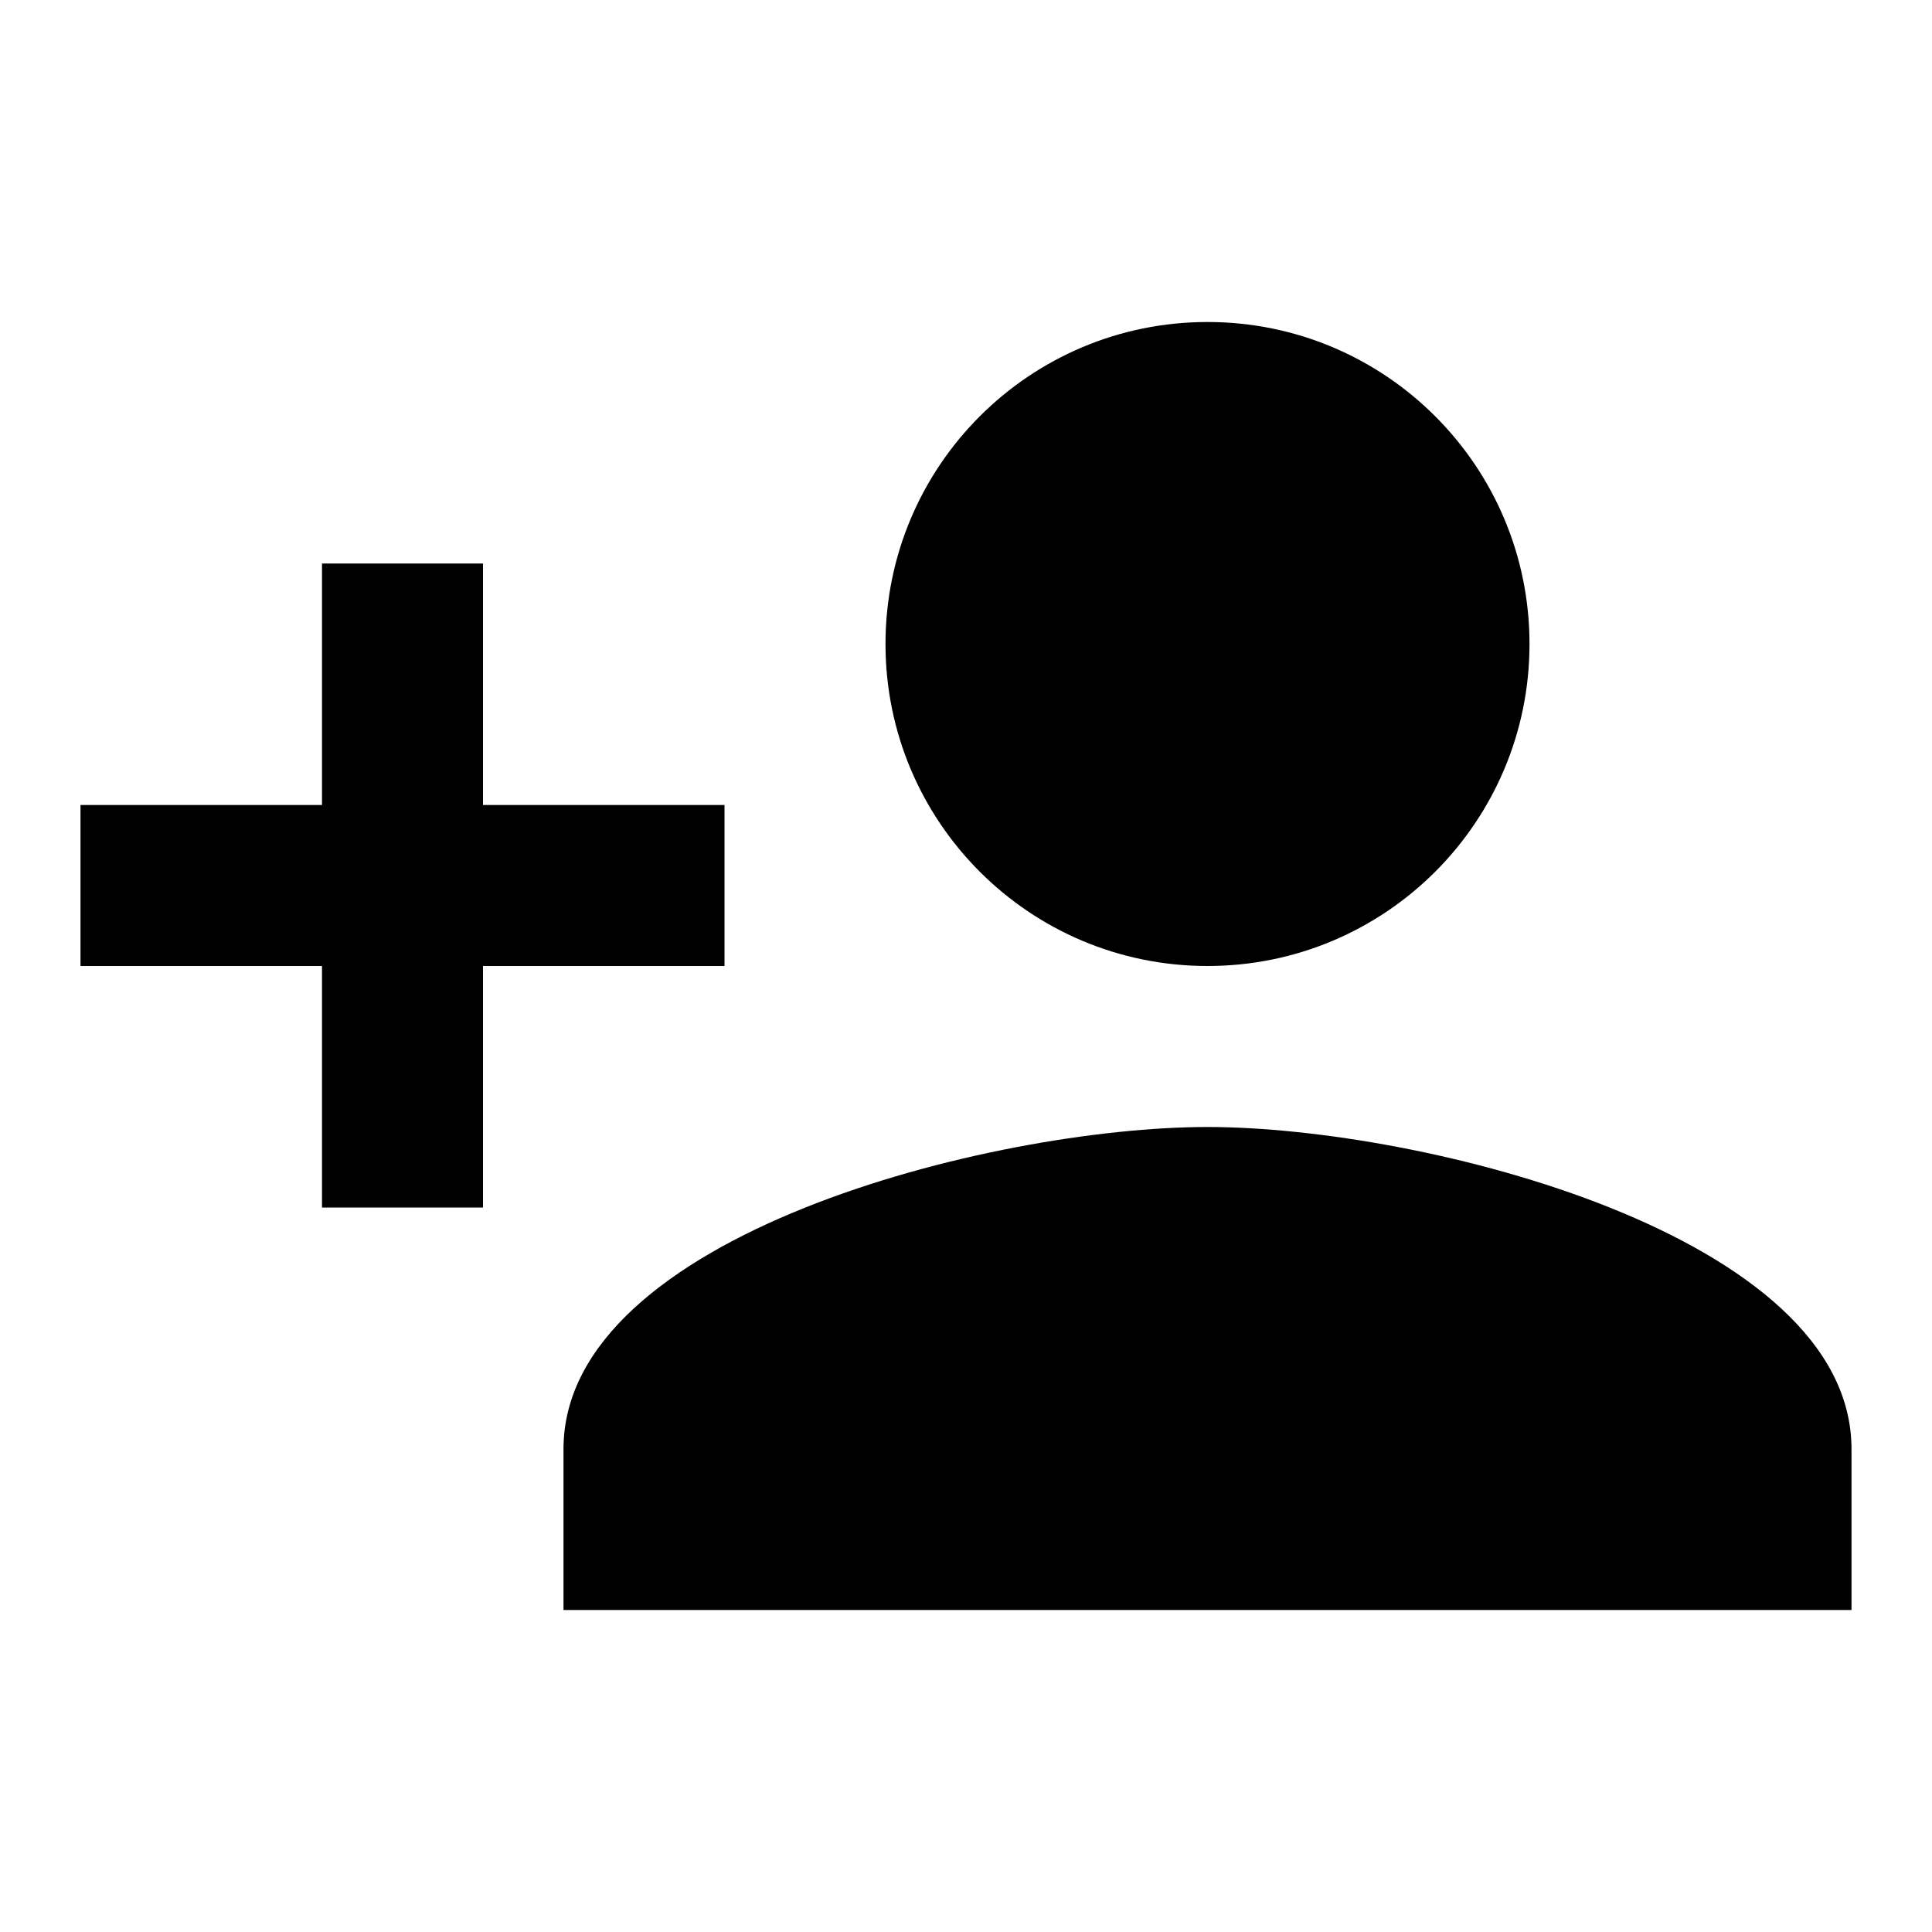
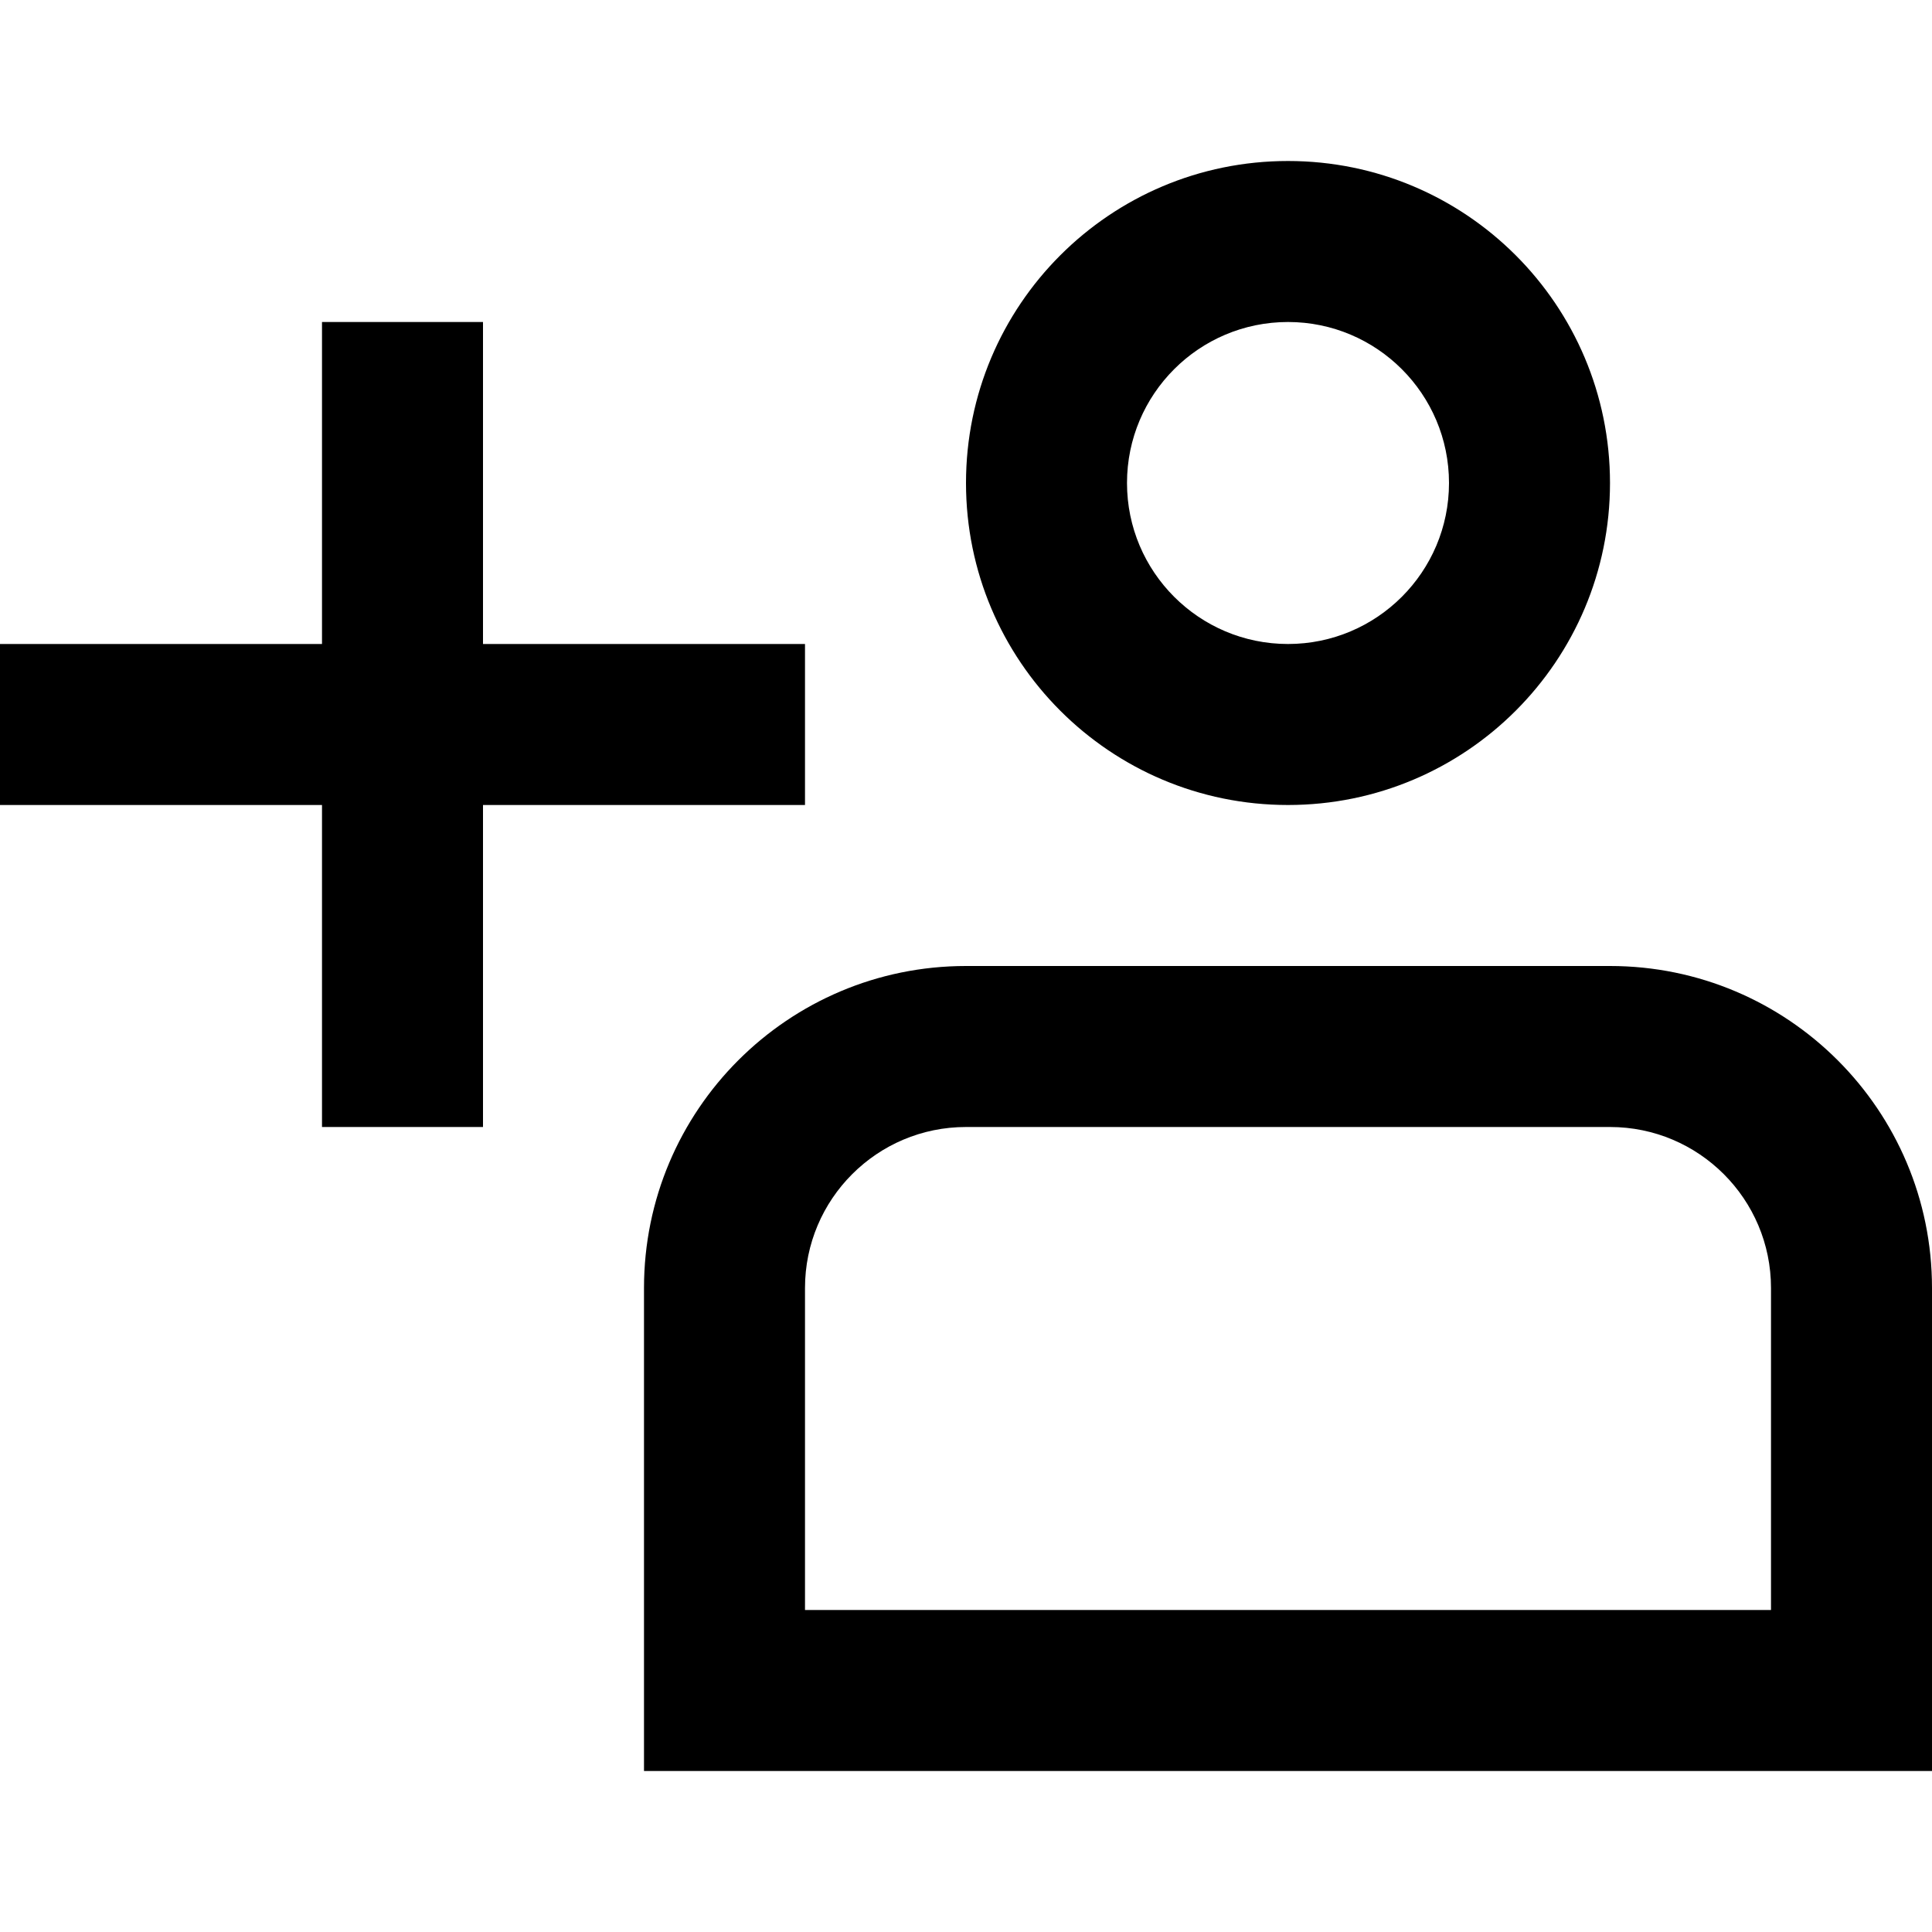
<svg xmlns="http://www.w3.org/2000/svg" width="12" height="12" viewBox="0 0 12 12" fill="none">
-   <path d="M7.5 6C8.605 6 9.5 5.105 9.5 4C9.5 2.895 8.605 2 7.5 2C6.395 2 5.5 2.895 5.5 4C5.5 5.105 6.395 6 7.5 6ZM3 5V3.5H2V5H0.5V6H2V7.5H3V6H4.5V5H3ZM7.5 7C6.165 7 3.5 7.67 3.5 9V10H11.5V9C11.5 7.67 8.835 7 7.5 7Z" fill="currentColor" />
+   <path fill-rule="evenodd" clip-rule="evenodd" d="M10 3C10 4.105 9.105 5 8 5C6.895 5 6 4.105 6 3C6 1.895 6.895 1 8 1C9.105 1 10 1.895 10 3ZM9 3C9 3.552 8.552 4 8 4C7.448 4 7 3.552 7 3C7 2.448 7.448 2 8 2C8.552 2 9 2.448 9 3ZM2 2H3V4H5V5H3V7H2V5H0V4H2V2ZM4 11V8C4 6.895 4.895 6 6 6H10C11.105 6 12 6.895 12 8V11H4ZM5 10V8C5 7.448 5.448 7 6 7H10C10.552 7 11 7.448 11 8V10H5Z" fill="currentColor" />
</svg>
